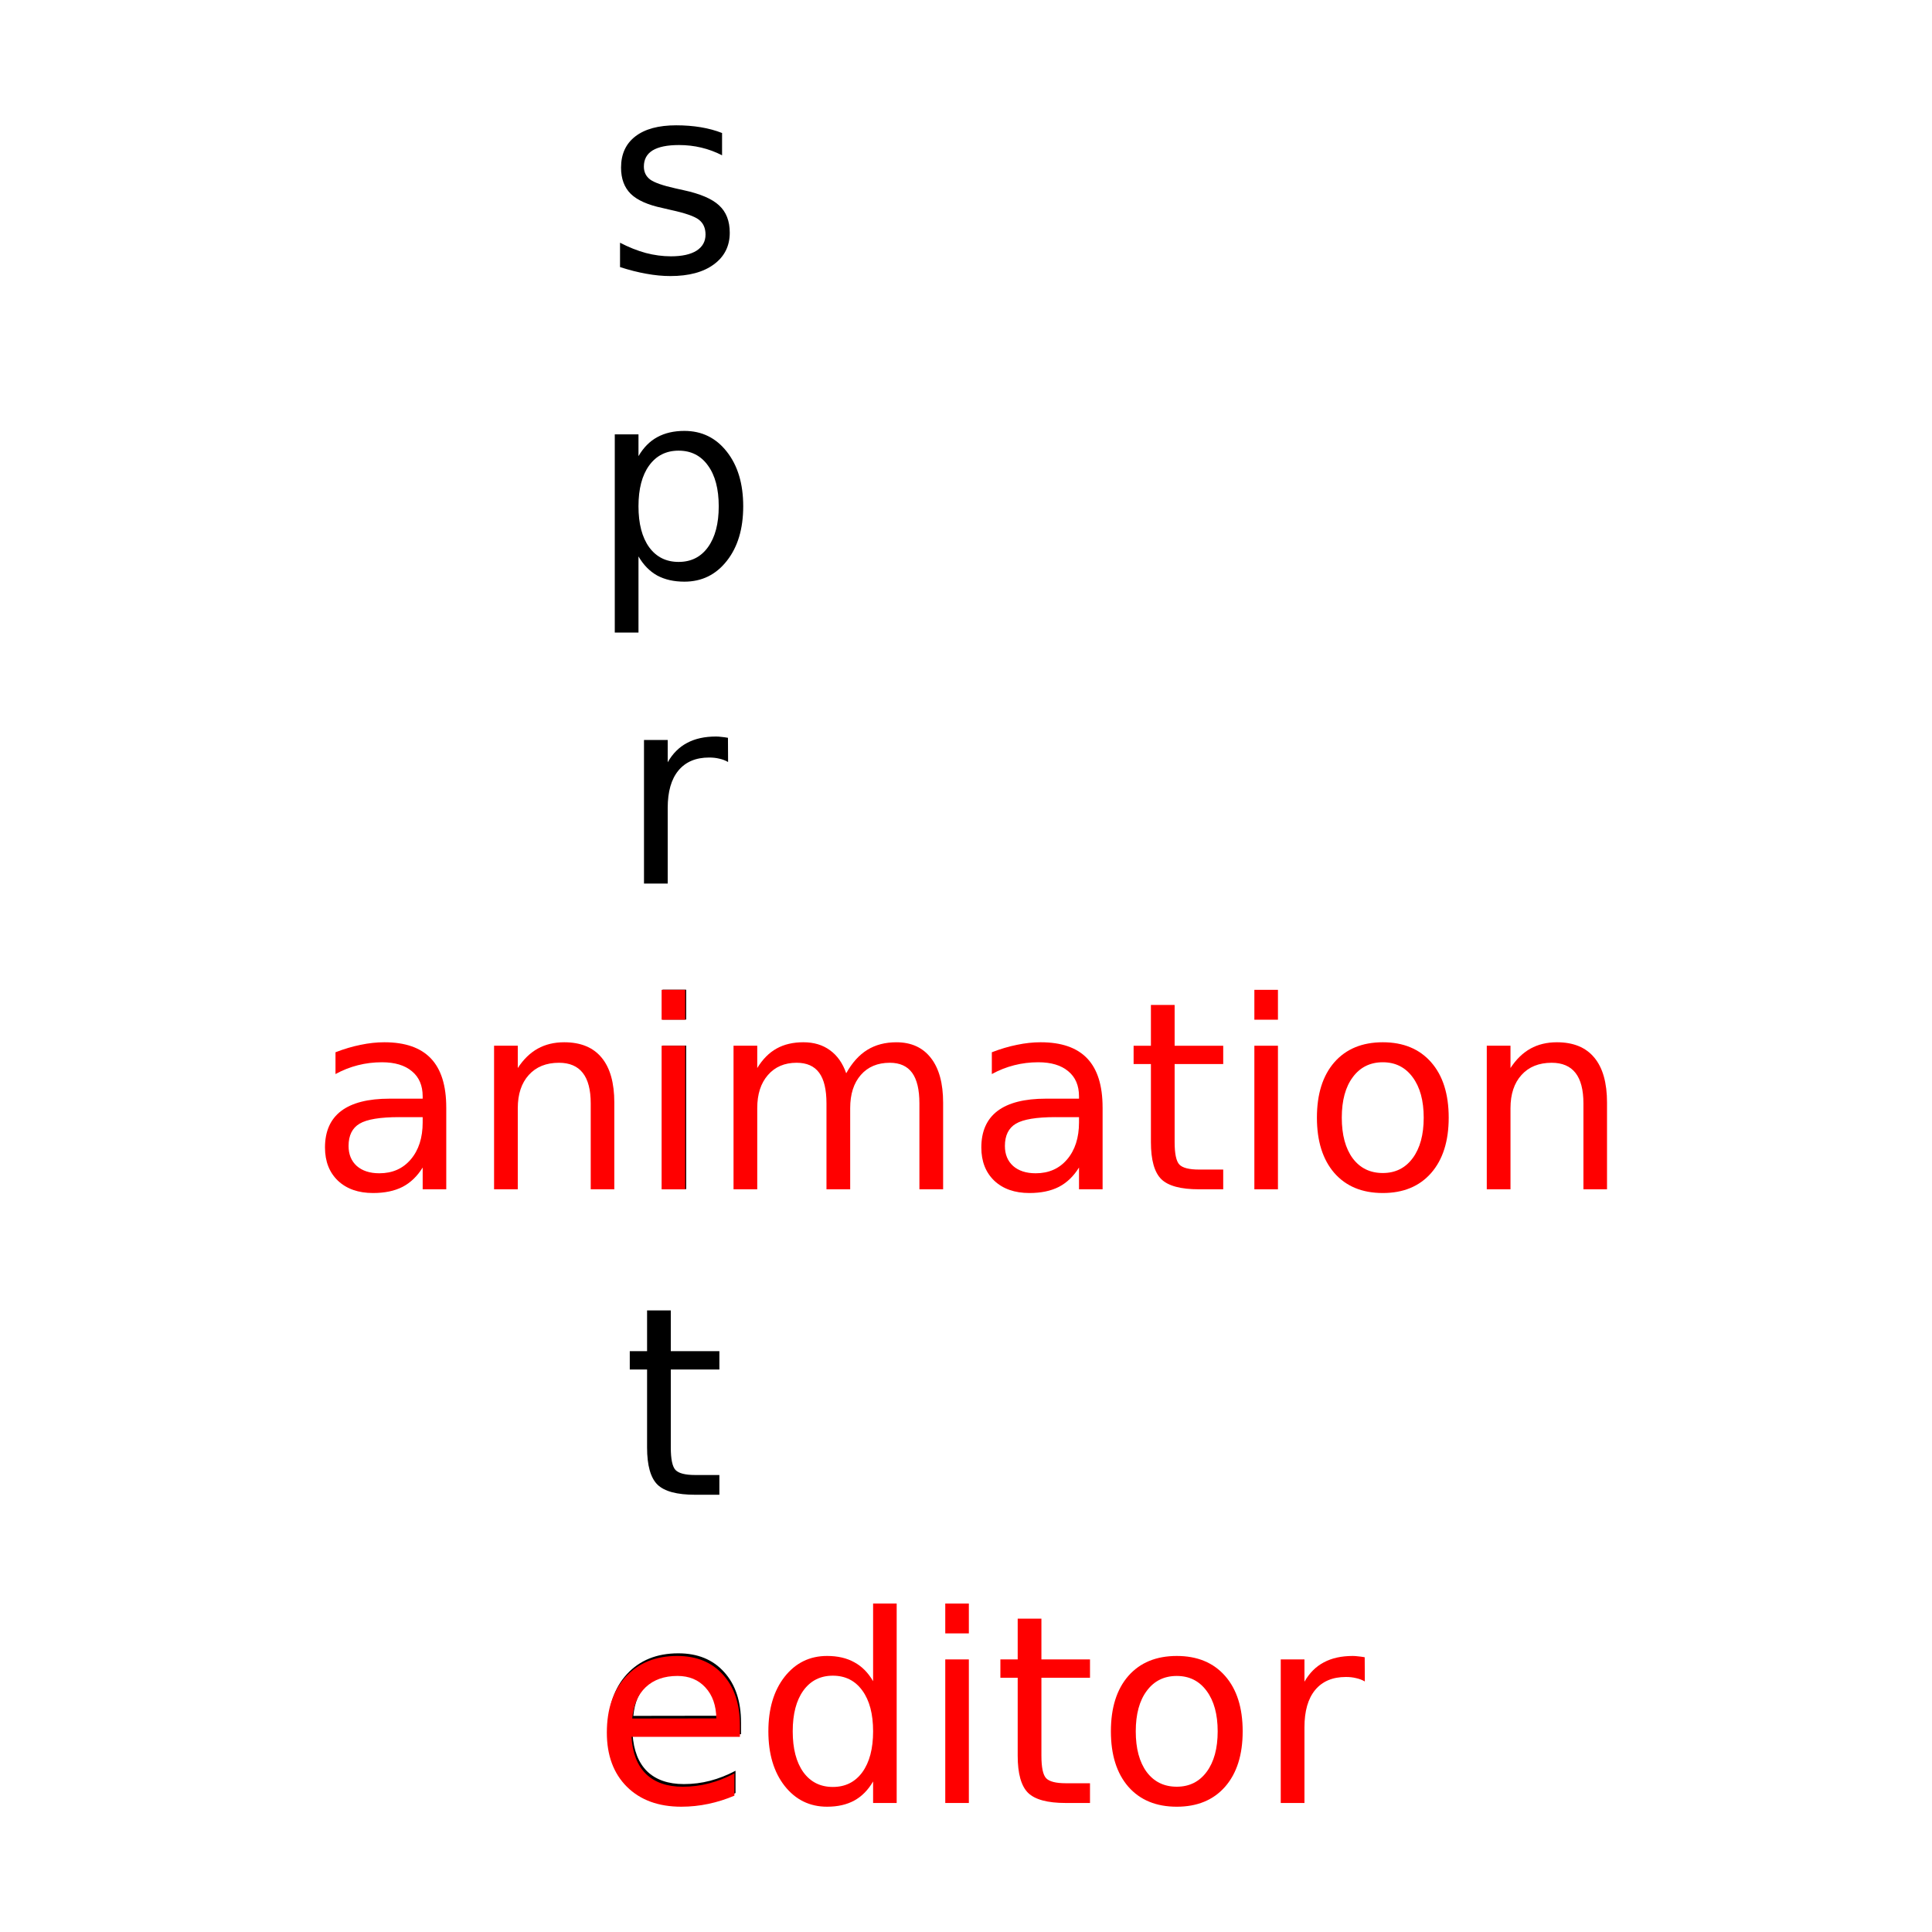
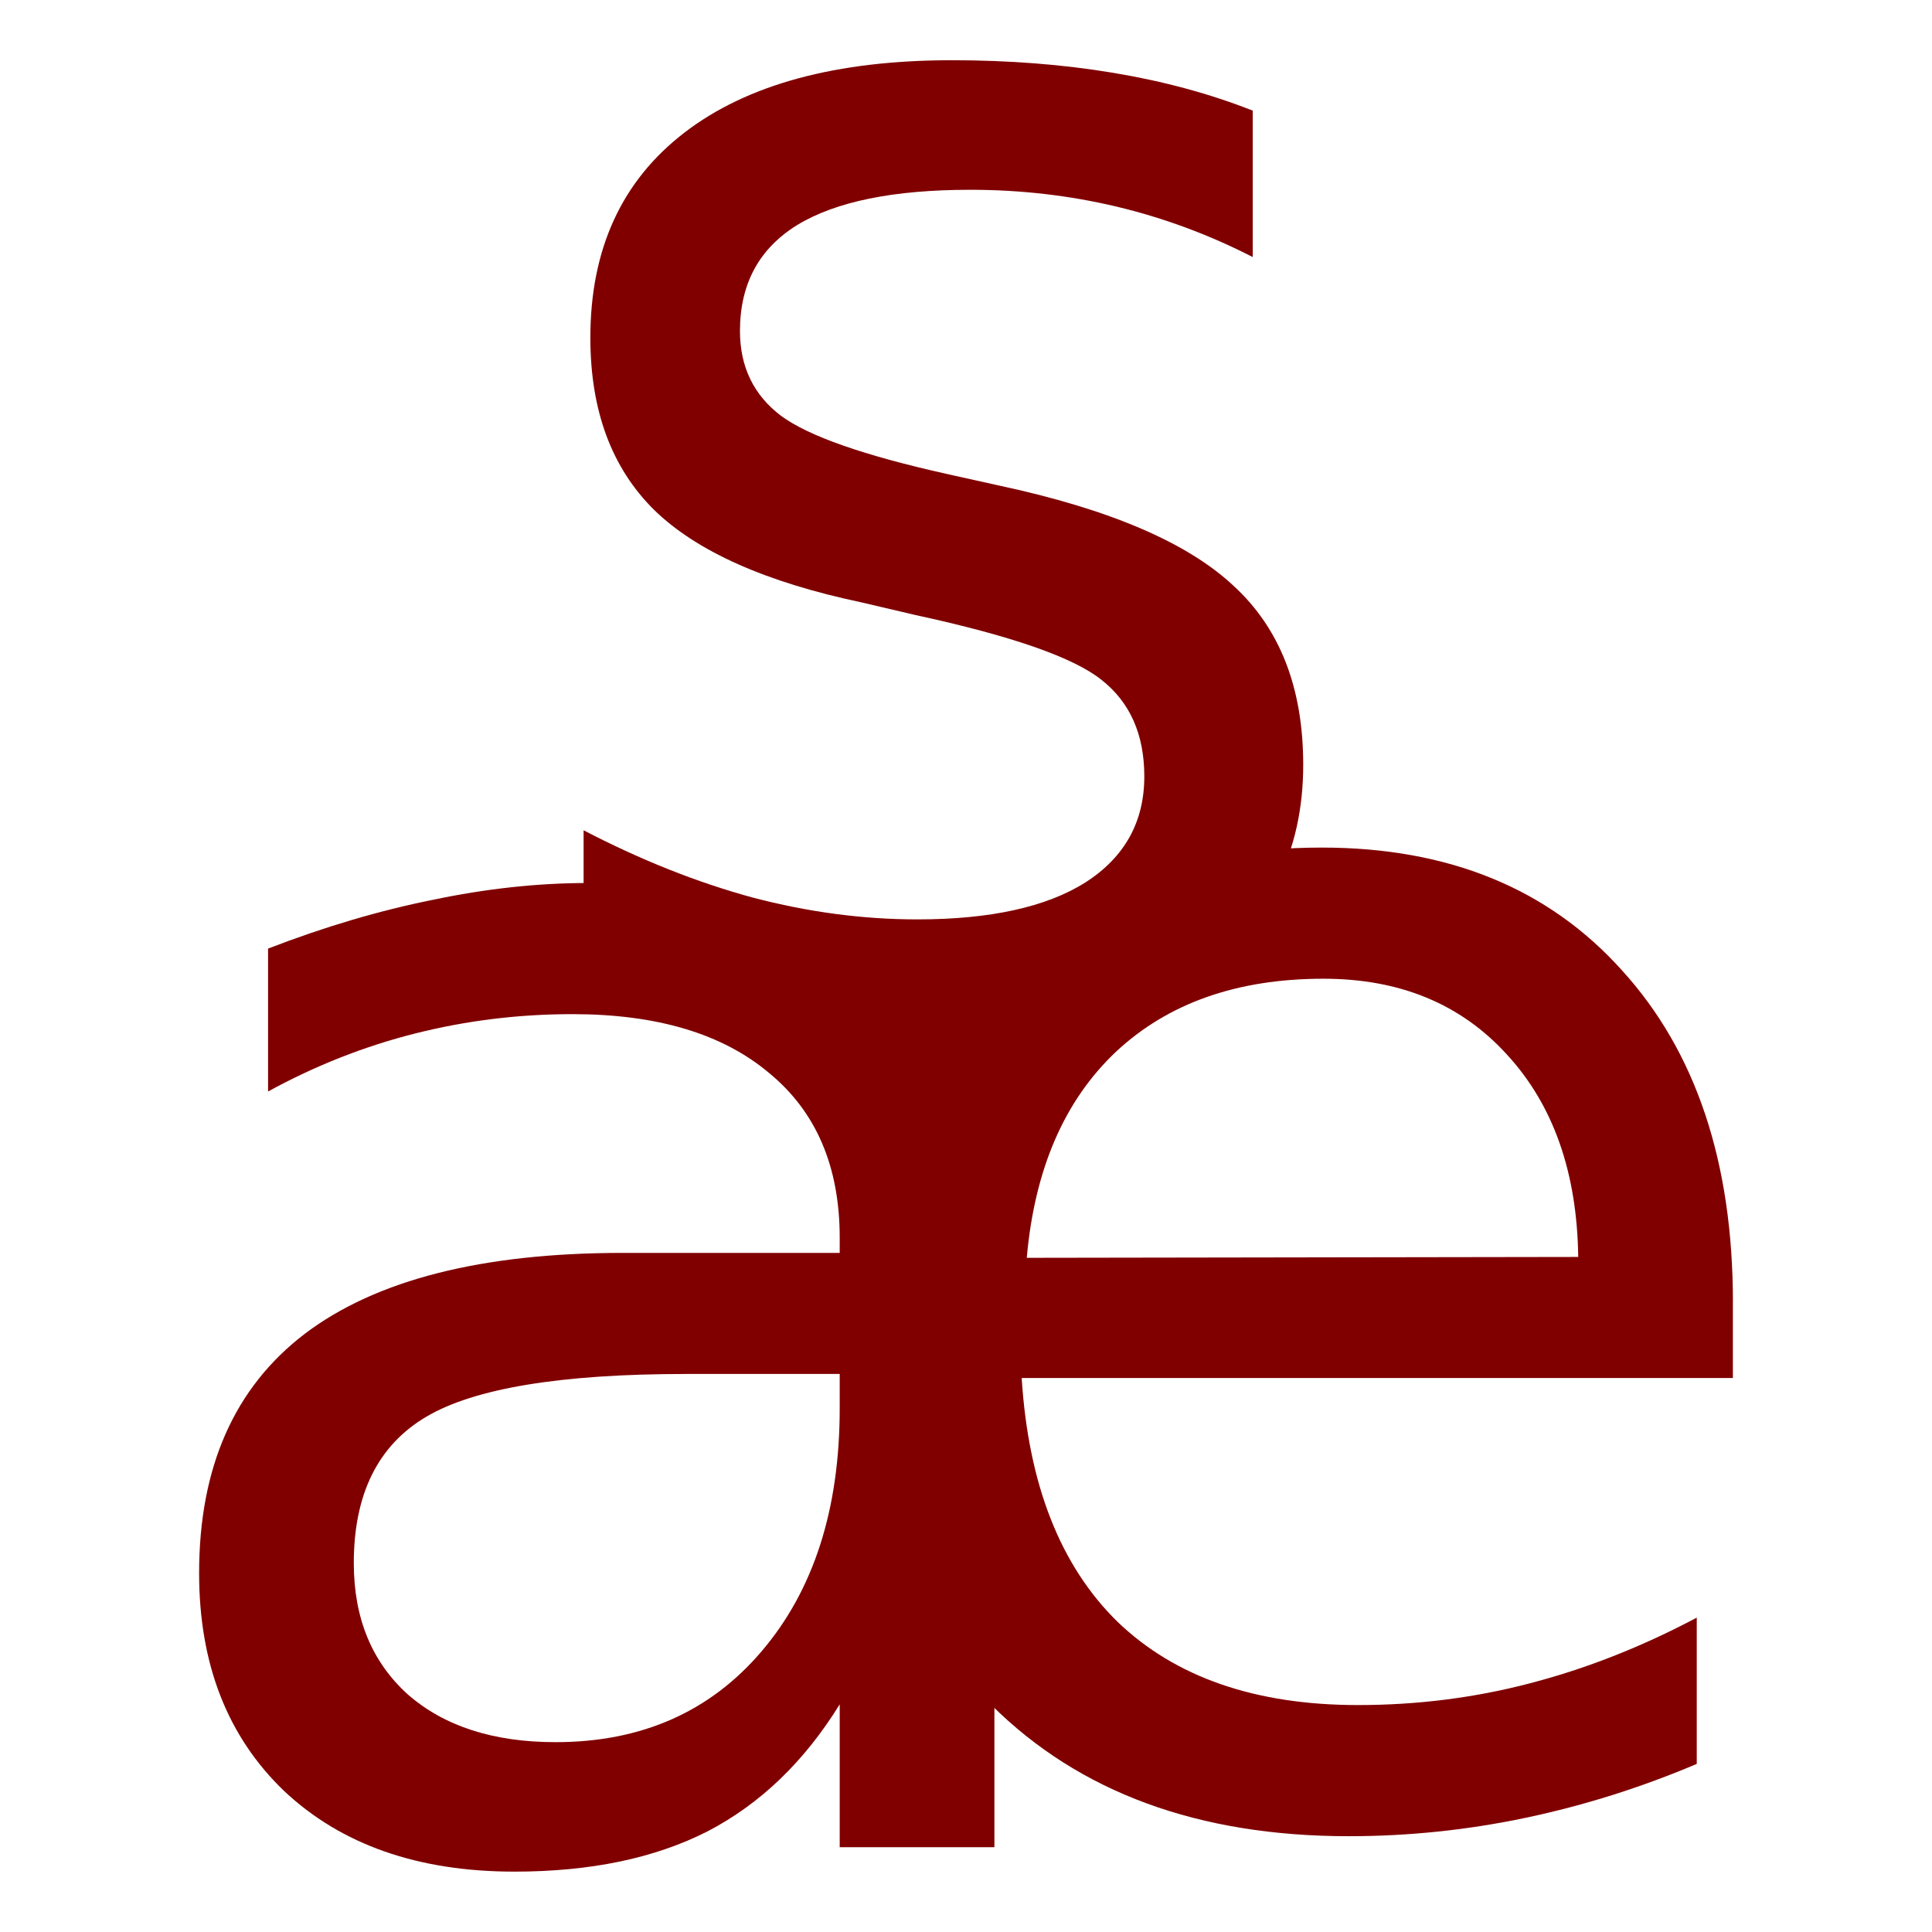
<svg xmlns="http://www.w3.org/2000/svg" xmlns:xlink="http://www.w3.org/1999/xlink" width="256" height="256" id="svg2" version="1.1">
  <defs id="defs4">
    <linearGradient y2="445.167" x2="726.91" y1="388.45" x1="726.91" gradientTransform="matrix(0.2400412,0,0,1.009187,-59.60709,50.7501)" gradientUnits="userSpaceOnUse" id="linearGradient2980" xlink:href="#linearGradient3164" />
    <linearGradient y2="445.167" x2="726.91" y1="388.45" x1="726.91" gradientTransform="matrix(1.280933,0,0,1.009187,-753.1166,-9.2499)" gradientUnits="userSpaceOnUse" id="linearGradient2978" xlink:href="#linearGradient3164" />
    <radialGradient r="7.133" fy="469.365" fx="506.247" cy="471.405" cx="508.298" gradientTransform="matrix(1,0,0,3.925434,22.46094,-1381.766)" gradientUnits="userSpaceOnUse" id="radialGradient2976" xlink:href="#linearGradient4850" />
    <linearGradient y2="502.349" x2="480.075" y1="443.007" x1="480.075" gradientTransform="translate(22.46094,0.5)" gradientUnits="userSpaceOnUse" id="linearGradient2974" xlink:href="#linearGradient4800" />
    <radialGradient r="7.133" fy="469.365" fx="506.247" cy="471.405" cx="508.298" gradientTransform="matrix(1,0,0,3.925434,0,-1382.266)" gradientUnits="userSpaceOnUse" id="radialGradient2972" xlink:href="#linearGradient4850" />
    <linearGradient y2="502.349" x2="480.075" y1="443.007" x1="480.075" gradientUnits="userSpaceOnUse" id="linearGradient2970" xlink:href="#linearGradient4800" />
    <radialGradient r="7.133" fy="469.365" fx="506.247" cy="471.405" cx="508.298" gradientTransform="matrix(1,0,0,3.925434,0,-1382.266)" gradientUnits="userSpaceOnUse" id="radialGradient2968" xlink:href="#linearGradient4850" />
    <linearGradient y2="502.349" x2="480.075" y1="443.007" x1="480.075" gradientUnits="userSpaceOnUse" id="linearGradient2966" xlink:href="#linearGradient4800" />
    <radialGradient r="7.133" fy="469.365" fx="506.247" cy="471.405" cx="508.298" gradientTransform="matrix(1,0,0,3.925434,0,-1382.266)" gradientUnits="userSpaceOnUse" id="radialGradient2964" xlink:href="#linearGradient4850" />
    <linearGradient y2="502.349" x2="480.075" y1="443.007" x1="480.075" gradientUnits="userSpaceOnUse" id="linearGradient2962" xlink:href="#linearGradient4800" />
    <radialGradient r="7.133" fy="469.365" fx="506.247" cy="471.405" cx="508.298" gradientTransform="matrix(1,0,0,3.925434,0,-1382.266)" gradientUnits="userSpaceOnUse" id="radialGradient2960" xlink:href="#linearGradient4850" />
    <linearGradient y2="502.349" x2="480.075" y1="443.007" x1="480.075" gradientUnits="userSpaceOnUse" id="linearGradient2958" xlink:href="#linearGradient4800" />
    <radialGradient r="7.133" fy="469.365" fx="506.247" cy="471.405" cx="508.298" gradientTransform="matrix(1,0,0,3.925434,0,-1382.266)" gradientUnits="userSpaceOnUse" id="radialGradient2956" xlink:href="#linearGradient4850" />
    <linearGradient y2="502.349" x2="480.075" y1="443.007" x1="480.075" gradientUnits="userSpaceOnUse" id="linearGradient2954" xlink:href="#linearGradient4800" />
    <radialGradient r="7.133" fy="469.365" fx="506.247" cy="471.405" cx="508.298" gradientTransform="matrix(1,0,0,3.925434,0,-1382.266)" gradientUnits="userSpaceOnUse" id="radialGradient2952" xlink:href="#linearGradient4850" />
    <linearGradient y2="502.349" x2="480.075" y1="443.007" x1="480.075" gradientUnits="userSpaceOnUse" id="linearGradient2950" xlink:href="#linearGradient4800" />
    <radialGradient r="7.133" fy="469.365" fx="506.247" cy="471.405" cx="508.298" gradientTransform="matrix(1,0,0,3.925434,0,-1382.266)" gradientUnits="userSpaceOnUse" id="radialGradient2948" xlink:href="#linearGradient4850" />
    <linearGradient y2="502.349" x2="480.075" y1="443.007" x1="480.075" gradientUnits="userSpaceOnUse" id="linearGradient2946" xlink:href="#linearGradient4800" />
    <linearGradient y2="445.167" x2="726.91" y1="388.45" x1="726.91" gradientTransform="matrix(0.3012701,0,0,1.009187,209.775,50.7501)" gradientUnits="userSpaceOnUse" id="linearGradient2944" xlink:href="#linearGradient3164" />
    <linearGradient y2="445.167" x2="726.91" y1="388.45" x1="726.91" gradientTransform="matrix(0.1680072,0,0,1.009187,508.683,50.7501)" gradientUnits="userSpaceOnUse" id="linearGradient2942" xlink:href="#linearGradient3164" />
    <linearGradient y2="445.167" x2="726.91" y1="388.45" x1="726.91" gradientTransform="matrix(0.2400412,0,0,1.009187,-59.60709,50.7501)" gradientUnits="userSpaceOnUse" id="linearGradient25734" xlink:href="#linearGradient3164" />
    <linearGradient y2="445.167" x2="726.91" y1="388.45" x1="726.91" gradientTransform="matrix(1.280933,0,0,1.009187,-753.1166,-9.2499)" gradientUnits="userSpaceOnUse" id="linearGradient25732" xlink:href="#linearGradient3164" />
    <radialGradient r="7.133" fy="469.365" fx="506.247" cy="471.405" cx="508.298" gradientTransform="matrix(1,0,0,3.925434,22.46094,-1381.766)" gradientUnits="userSpaceOnUse" id="radialGradient25730" xlink:href="#linearGradient4850" />
    <linearGradient y2="502.349" x2="480.075" y1="443.007" x1="480.075" gradientTransform="translate(22.46094,0.5)" gradientUnits="userSpaceOnUse" id="linearGradient25728" xlink:href="#linearGradient4800" />
    <radialGradient r="7.133" fy="469.365" fx="506.247" cy="471.405" cx="508.298" gradientTransform="matrix(1,0,0,3.925434,0,-1382.266)" gradientUnits="userSpaceOnUse" id="radialGradient25726" xlink:href="#linearGradient4850" />
    <linearGradient y2="502.349" x2="480.075" y1="443.007" x1="480.075" gradientUnits="userSpaceOnUse" id="linearGradient25724" xlink:href="#linearGradient4800" />
    <radialGradient r="7.133" fy="469.365" fx="506.247" cy="471.405" cx="508.298" gradientTransform="matrix(1,0,0,3.925434,0,-1382.266)" gradientUnits="userSpaceOnUse" id="radialGradient25722" xlink:href="#linearGradient4850" />
    <linearGradient y2="502.349" x2="480.075" y1="443.007" x1="480.075" gradientUnits="userSpaceOnUse" id="linearGradient25720" xlink:href="#linearGradient4800" />
    <radialGradient r="7.133" fy="469.365" fx="506.247" cy="471.405" cx="508.298" gradientTransform="matrix(1,0,0,3.925434,0,-1382.266)" gradientUnits="userSpaceOnUse" id="radialGradient25718" xlink:href="#linearGradient4850" />
    <linearGradient y2="502.349" x2="480.075" y1="443.007" x1="480.075" gradientUnits="userSpaceOnUse" id="linearGradient25716" xlink:href="#linearGradient4800" />
    <radialGradient r="7.133" fy="469.365" fx="506.247" cy="471.405" cx="508.298" gradientTransform="matrix(1,0,0,3.925434,0,-1382.266)" gradientUnits="userSpaceOnUse" id="radialGradient25714" xlink:href="#linearGradient4850" />
    <linearGradient y2="502.349" x2="480.075" y1="443.007" x1="480.075" gradientUnits="userSpaceOnUse" id="linearGradient25712" xlink:href="#linearGradient4800" />
    <radialGradient r="7.133" fy="469.365" fx="506.247" cy="471.405" cx="508.298" gradientTransform="matrix(1,0,0,3.925434,0,-1382.266)" gradientUnits="userSpaceOnUse" id="radialGradient25710" xlink:href="#linearGradient4850" />
    <linearGradient y2="502.349" x2="480.075" y1="443.007" x1="480.075" gradientUnits="userSpaceOnUse" id="linearGradient25708" xlink:href="#linearGradient4800" />
    <radialGradient r="7.133" fy="469.365" fx="506.247" cy="471.405" cx="508.298" gradientTransform="matrix(1,0,0,3.925434,0,-1382.266)" gradientUnits="userSpaceOnUse" id="radialGradient25706" xlink:href="#linearGradient4850" />
    <linearGradient y2="502.349" x2="480.075" y1="443.007" x1="480.075" gradientUnits="userSpaceOnUse" id="linearGradient25704" xlink:href="#linearGradient4800" />
    <radialGradient r="7.133" fy="469.365" fx="506.247" cy="471.405" cx="508.298" gradientTransform="matrix(1,0,0,3.925434,0,-1382.266)" gradientUnits="userSpaceOnUse" id="radialGradient25702" xlink:href="#linearGradient4850" />
    <linearGradient y2="502.349" x2="480.075" y1="443.007" x1="480.075" gradientUnits="userSpaceOnUse" id="linearGradient25700" xlink:href="#linearGradient4800" />
    <linearGradient y2="445.167" x2="726.91" y1="388.45" x1="726.91" gradientTransform="matrix(0.3012701,0,0,1.009187,209.775,50.7501)" gradientUnits="userSpaceOnUse" id="linearGradient25698" xlink:href="#linearGradient3164" />
    <linearGradient y2="445.167" x2="726.91" y1="388.45" x1="726.91" gradientTransform="matrix(0.1680072,0,0,1.009187,508.683,50.7501)" gradientUnits="userSpaceOnUse" id="linearGradient25696" xlink:href="#linearGradient3164" />
    <linearGradient y2="445.167" x2="726.91" y1="388.45" x1="726.91" gradientTransform="matrix(0.2400412,0,0,1.009187,-78.38961,-49.2499)" gradientUnits="userSpaceOnUse" id="linearGradient24956" xlink:href="#linearGradient3164" />
    <clipPath id="clipPath24952" clipPathUnits="userSpaceOnUse">
      <path id="path24954" d="M 75.2,372.5 L 145.769,400 C 152.63,400 158.206,387.68 158.206,372.5 C 158.206,357.32 152.63,345 145.769,345 L 75.2,372.5 z" style="opacity:1;fill:url(#linearGradient24956);fill-opacity:1;fill-rule:nonzero;stroke:none;stroke-width:6;stroke-linecap:butt;stroke-linejoin:miter;stroke-miterlimit:4;stroke-dasharray:36, 12;stroke-dashoffset:0;stroke-opacity:1" />
    </clipPath>
    <linearGradient id="linearGradient3164">
      <stop style="stop-color:#383838;stop-opacity:1" offset="0" id="stop3166" />
      <stop id="stop3172" offset="0.058" style="stop-color:#3b3b3b;stop-opacity:1" />
      <stop style="stop-color:#626463;stop-opacity:1" offset="0.08" id="stop3174" />
      <stop id="stop3176" offset="0.124" style="stop-color:#bfbfbf;stop-opacity:1" />
      <stop style="stop-color:#808080;stop-opacity:1" offset="0.189" id="stop3178" />
      <stop id="stop3180" offset="0.258" style="stop-color:#e0e0e0;stop-opacity:1" />
      <stop style="stop-color:#ececec;stop-opacity:1" offset="0.374" id="stop3182" />
      <stop id="stop3184" offset="0.526" style="stop-color:#828282;stop-opacity:1" />
      <stop style="stop-color:#818181;stop-opacity:1" offset="0.573" id="stop3186" />
      <stop id="stop3188" offset="0.674" style="stop-color:#acacac;stop-opacity:1" />
      <stop style="stop-color:#bcbcbc;stop-opacity:1" offset="0.738" id="stop3190" />
      <stop id="stop3192" offset="0.865" style="stop-color:#505050;stop-opacity:1" />
      <stop style="stop-color:#333333;stop-opacity:1" offset="0.908" id="stop3194" />
      <stop id="stop3196" offset="0.963" style="stop-color:#7a7a7c;stop-opacity:1" />
      <stop style="stop-color:#c9c6c1;stop-opacity:1" offset="1" id="stop3168" />
    </linearGradient>
    <linearGradient id="linearGradient4800">
      <stop id="stop4802" offset="0" style="stop-color:#383838;stop-opacity:1" />
      <stop style="stop-color:#3b3b3b;stop-opacity:1" offset="0.058" id="stop4804" />
      <stop id="stop4806" offset="0.08" style="stop-color:#626463;stop-opacity:1" />
      <stop style="stop-color:#bfbfbf;stop-opacity:1" offset="0.124" id="stop4808" />
      <stop id="stop4810" offset="0.189" style="stop-color:#808080;stop-opacity:1" />
      <stop style="stop-color:#e0e0e0;stop-opacity:1" offset="0.258" id="stop4812" />
      <stop id="stop4814" offset="0.374" style="stop-color:#ececec;stop-opacity:1" />
      <stop style="stop-color:#828282;stop-opacity:1" offset="0.526" id="stop4816" />
      <stop id="stop4818" offset="0.573" style="stop-color:#818181;stop-opacity:1" />
      <stop style="stop-color:#acacac;stop-opacity:1" offset="0.674" id="stop4820" />
      <stop id="stop4822" offset="0.738" style="stop-color:#bcbcbc;stop-opacity:1" />
      <stop style="stop-color:#505050;stop-opacity:1" offset="0.865" id="stop4824" />
      <stop id="stop4826" offset="0.908" style="stop-color:#333333;stop-opacity:1" />
      <stop style="stop-color:#7a7a7c;stop-opacity:1" offset="0.963" id="stop4828" />
      <stop id="stop4830" offset="1" style="stop-color:#c9c6c1;stop-opacity:1" />
    </linearGradient>
    <linearGradient id="linearGradient4850">
      <stop style="stop-color:#ffffff;stop-opacity:1;" offset="0" id="stop4852" />
      <stop style="stop-color:#ffffff;stop-opacity:0;" offset="1" id="stop4854" />
    </linearGradient>
  </defs>
  <g id="layer1" transform="translate(0,-796.3621)">
    <g transform="translate(0,796.3621)" style="font-size:40px;font-style:normal;font-variant:normal;font-weight:500;font-stretch:normal;line-height:125%;letter-spacing:0px;word-spacing:0px;fill:#000000;fill-opacity:1;stroke:none;font-family:Sans;-inkscape-font-specification:Charter" id="text3080" />
-     <g id="g3104" transform="translate(2.051949,4.811345)">
-       <g style="font-size:34.787px;font-style:normal;font-variant:normal;font-weight:normal;font-stretch:normal;line-height:125%;letter-spacing:0px;word-spacing:0px;writing-mode:tb-rl;fill:#000000;fill-opacity:1;stroke:none;font-family:Cantarell;-inkscape-font-specification:Sans" id="text3092">
-         <path d="m 93.626,809.172 0,2.956 c -0.883,-0.453 -1.801,-0.793 -2.752,-1.019 -0.951,-0.226 -1.936,-0.34 -2.956,-0.34 -1.551,2e-5 -2.718,0.238 -3.499,0.713 -0.77,0.476 -1.155,1.189 -1.155,2.14 -5e-6,0.725 0.277,1.297 0.832,1.716 0.555,0.408 1.67,0.798 3.346,1.172 l 1.07,0.238 c 2.219,0.476 3.794,1.149 4.722,2.021 0.94,0.861 1.41,2.067 1.41,3.618 -1.7e-5,1.767 -0.702,3.165 -2.106,4.196 -1.393,1.03 -3.312,1.546 -5.758,1.546 -1.019,0 -2.084,-0.102 -3.193,-0.306 -1.098,-0.193 -2.259,-0.487 -3.482,-0.883 l 0,-3.227 c 1.155,0.6 2.293,1.053 3.414,1.359 1.121,0.294 2.231,0.442 3.329,0.442 1.472,0 2.604,-0.249 3.397,-0.747 0.793,-0.51 1.189,-1.223 1.189,-2.14 -1.3e-5,-0.849 -0.289,-1.5 -0.866,-1.953 -0.566,-0.453 -1.818,-0.889 -3.754,-1.308 l -1.087,-0.255 c -1.936,-0.408 -3.335,-1.03 -4.196,-1.868 -0.861,-0.849 -1.291,-2.01 -1.291,-3.482 -2e-6,-1.789 0.634,-3.171 1.902,-4.145 1.268,-0.974 3.069,-1.461 5.402,-1.461 1.155,2e-5 2.242,0.085 3.261,0.255 1.019,0.17 1.959,0.425 2.82,0.764" style="font-family:Sans;-inkscape-font-specification:Sans" id="path3114" />
-         <path d="m 82.551,865.276 0,10.09 -3.142,0 0,-26.26 3.142,0 0,2.888 c 0.657,-1.132 1.483,-1.97 2.48,-2.514 1.008,-0.555 2.208,-0.832 3.601,-0.832 2.31,2e-5 4.184,0.917 5.622,2.752 1.449,1.835 2.174,4.247 2.174,7.236 -2e-5,2.99 -0.725,5.402 -2.174,7.236 -1.438,1.834 -3.312,2.752 -5.622,2.752 -1.393,0 -2.593,-0.272 -3.601,-0.815 -0.997,-0.555 -1.823,-1.399 -2.48,-2.531 m 10.633,-6.641 c -1.7e-5,-2.299 -0.476,-4.099 -1.427,-5.402 -0.94,-1.314 -2.236,-1.97 -3.89,-1.97 -1.653,10e-6 -2.956,0.657 -3.907,1.97 -0.94,1.302 -1.41,3.103 -1.41,5.402 -6e-6,2.299 0.47,4.105 1.41,5.418 0.951,1.302 2.253,1.953 3.907,1.953 1.653,0 2.95,-0.651 3.89,-1.953 0.951,-1.314 1.427,-3.12 1.427,-5.418" style="font-family:Sans;-inkscape-font-specification:Sans" id="path3116" />
-         <path d="m 94.424,892.522 c -0.351,-0.204 -0.736,-0.351 -1.155,-0.442 -0.408,-0.102 -0.861,-0.153 -1.359,-0.153 -1.767,10e-6 -3.125,0.578 -4.077,1.733 -0.94,1.144 -1.41,2.791 -1.41,4.943 l 0,10.022 -3.142,0 0,-19.024 3.142,0 0,2.956 c 0.657,-1.155 1.512,-2.01 2.565,-2.565 1.053,-0.566 2.333,-0.849 3.839,-0.849 0.215,2e-5 0.453,0.017 0.713,0.051 0.26,0.023 0.549,0.062 0.866,0.119 l 0.017,3.21" style="font-family:Sans;-inkscape-font-specification:Sans" id="path3118" />
-         <path d="m 85.745,930.095 3.125,0 0,19.024 -3.125,0 0,-19.024 m 0,-7.406 3.125,0 0,3.958 -3.125,0 0,-3.958" style="font-family:Sans;-inkscape-font-specification:Sans" id="path3120" />
-         <path d="m 86.832,965.187 0,5.402 6.438,0 0,2.429 -6.438,0 0,10.327 c -6e-6,1.551 0.209,2.548 0.628,2.99 0.43,0.442 1.297,0.662 2.599,0.662 l 3.21,0 0,2.616 -3.21,0 c -2.412,0 -4.077,-0.447 -4.994,-1.342 -0.917,-0.906 -1.376,-2.548 -1.376,-4.926 l 0,-10.327 -2.293,0 0,-2.429 2.293,0 0,-5.402 3.142,0" style="font-family:Sans;-inkscape-font-specification:Sans" id="path3122" />
-         <path d="m 96.14,1019.814 0,1.529 -14.37,0 c 0.136,2.151 0.781,3.793 1.936,4.926 1.166,1.121 2.786,1.682 4.858,1.682 1.2,0 2.361,-0.147 3.482,-0.442 1.132,-0.294 2.253,-0.736 3.363,-1.325 l 0,2.955 c -1.121,0.476 -2.27,0.838 -3.448,1.087 -1.178,0.249 -2.372,0.374 -3.584,0.374 -3.035,0 -5.441,-0.883 -7.219,-2.65 -1.767,-1.766 -2.65,-4.156 -2.65,-7.168 -2e-6,-3.114 0.838,-5.583 2.514,-7.406 1.687,-1.835 3.958,-2.752 6.811,-2.752 2.559,0 4.581,0.827 6.064,2.48 1.495,1.642 2.242,3.878 2.242,6.709 m -3.125,-0.917 c -0.023,-1.71 -0.504,-3.074 -1.444,-4.094 -0.929,-1.019 -2.163,-1.529 -3.703,-1.529 -1.744,0 -3.142,0.493 -4.196,1.478 -1.042,0.985 -1.642,2.372 -1.801,4.162 l 11.143,-0.017" style="font-family:Sans;-inkscape-font-specification:Sans" id="path3124" />
+     <g id="g3107" transform="matrix(5.703298,0,0,5.703298,-463.1935,-3989.551)" style="fill:#800000">
+       <g transform="translate(-0.5562184,0.00758253)" id="text3086" style="font-size:40px;font-style:normal;font-variant:normal;font-weight:normal;font-stretch:normal;line-height:125%;letter-spacing:0px;word-spacing:0px;writing-mode:lr-tb;fill:#800000;fill-opacity:1;stroke:none;font-family:Cantarell;-inkscape-font-specification:Sans">
+         <path id="path3105" style="fill:#800000;font-family:Sans;-inkscape-font-specification:Sans" d="m 110.876,841.715 0,3.398 c -1.016,-0.521 -2.07,-0.911 -3.164,-1.172 -1.094,-0.26 -2.227,-0.391 -3.398,-0.391 -1.784,2e-5 -3.125,0.273 -4.023,0.82 -0.885,0.547 -1.328,1.367 -1.328,2.461 -6e-6,0.833 0.319,1.491 0.957,1.973 0.638,0.469 1.921,0.918 3.848,1.348 l 1.23,0.273 c 2.552,0.547 4.362,1.322 5.43,2.324 1.081,0.99 1.621,2.376 1.621,4.16 -1e-5,2.031 -0.807,3.639 -2.422,4.824 -1.602,1.185 -3.809,1.777 -6.621,1.777 -1.172,0 -2.396,-0.117 -3.672,-0.352 -1.263,-0.221 -2.598,-0.56 -4.004,-1.016 l 0,-3.711 c 1.328,0.69 2.637,1.211 3.926,1.562 1.289,0.339 2.565,0.508 3.828,0.508 1.693,0 2.995,-0.286 3.906,-0.859 0.911,-0.586 1.367,-1.406 1.367,-2.461 -2e-5,-0.977 -0.332,-1.725 -0.996,-2.246 -0.651,-0.521 -2.09,-1.022 -4.316,-1.504 l -1.25,-0.293 c -2.227,-0.469 -3.835,-1.185 -4.824,-2.148 -0.99,-0.977 -1.484,-2.311 -1.484,-4.004 -3e-6,-2.057 0.729,-3.646 2.188,-4.766 1.458,-1.12 3.529,-1.68 6.211,-1.68 1.328,2e-5 2.578,0.098 3.75,0.293 1.172,0.195 2.253,0.488 3.242,0.879" />
      </g>
-       <g style="font-size:34.787px;font-style:normal;font-variant:normal;font-weight:normal;font-stretch:normal;line-height:125%;letter-spacing:0px;word-spacing:0px;writing-mode:lr-tb;fill:#ff0000;fill-opacity:1;stroke:none;font-family:Cantarell;-inkscape-font-specification:Sans" id="text3096">
-         <path d="m 50.845,939.576 c -2.525,1e-5 -4.275,0.289 -5.249,0.866 -0.974,0.578 -1.461,1.563 -1.461,2.956 -6e-6,1.11 0.362,1.993 1.087,2.65 0.736,0.645 1.733,0.968 2.99,0.968 1.733,0 3.12,-0.611 4.162,-1.834 1.053,-1.234 1.58,-2.871 1.58,-4.909 l 0,-0.696 -3.108,0 m 6.234,-1.291 0,10.854 -3.125,0 0,-2.888 c -0.713,1.155 -1.602,2.01 -2.667,2.565 -1.064,0.544 -2.367,0.815 -3.907,0.815 -1.948,0 -3.499,-0.544 -4.654,-1.631 -1.144,-1.098 -1.716,-2.565 -1.716,-4.399 -3e-6,-2.14 0.713,-3.754 2.14,-4.841 1.438,-1.087 3.578,-1.631 6.421,-1.631 l 4.382,0 0,-0.306 c -1.5e-5,-1.438 -0.476,-2.548 -1.427,-3.329 -0.94,-0.793 -2.265,-1.189 -3.975,-1.189 -1.087,2e-5 -2.146,0.13 -3.176,0.391 -1.03,0.26 -2.021,0.651 -2.973,1.172 l 0,-2.888 c 1.144,-0.442 2.253,-0.77 3.329,-0.985 1.076,-0.226 2.123,-0.34 3.142,-0.34 2.752,2e-5 4.807,0.713 6.166,2.14 1.359,1.427 2.038,3.59 2.038,6.489" style="fill:#ff0000;font-family:Sans;-inkscape-font-specification:Sans" id="path3127" />
-         <path d="m 79.347,937.657 0,11.482 -3.125,0 0,-11.381 c -1.6e-5,-1.8 -0.351,-3.148 -1.053,-4.043 -0.702,-0.895 -1.755,-1.342 -3.159,-1.342 -1.687,10e-6 -3.018,0.538 -3.992,1.614 -0.974,1.076 -1.461,2.542 -1.461,4.399 l 0,10.752 -3.142,0 0,-19.024 3.142,0 0,2.956 c 0.747,-1.144 1.625,-1.999 2.633,-2.565 1.019,-0.566 2.191,-0.849 3.516,-0.849 2.186,2e-5 3.839,0.679 4.96,2.038 1.121,1.348 1.682,3.335 1.682,5.962" style="fill:#ff0000;font-family:Sans;-inkscape-font-specification:Sans" id="path3129" />
-         <path d="m 85.615,930.115 3.125,0 0,19.024 -3.125,0 0,-19.024 m 0,-7.406 3.125,0 0,3.958 -3.125,0 0,-3.958" style="fill:#ff0000;font-family:Sans;-inkscape-font-specification:Sans" id="path3131" />
-         <path d="m 110.075,933.767 c 0.781,-1.404 1.716,-2.44 2.803,-3.108 1.087,-0.668 2.367,-1.002 3.839,-1.002 1.982,2e-5 3.51,0.696 4.586,2.089 1.076,1.382 1.614,3.352 1.614,5.911 l 0,11.482 -3.142,0 0,-11.381 c -3e-5,-1.823 -0.323,-3.176 -0.968,-4.06 -0.645,-0.883 -1.631,-1.325 -2.956,-1.325 -1.619,10e-6 -2.899,0.538 -3.839,1.614 -0.94,1.076 -1.41,2.542 -1.41,4.399 l 0,10.752 -3.142,0 0,-11.381 c -2e-5,-1.834 -0.323,-3.188 -0.968,-4.06 -0.645,-0.883 -1.642,-1.325 -2.99,-1.325 -1.597,10e-6 -2.865,0.544 -3.805,1.631 -0.94,1.076 -1.41,2.537 -1.41,4.382 l 0,10.752 -3.142,0 0,-19.024 3.142,0 0,2.956 c 0.713,-1.166 1.568,-2.027 2.565,-2.582 0.997,-0.555 2.18,-0.832 3.55,-0.832 1.382,2e-5 2.554,0.351 3.516,1.053 0.974,0.702 1.693,1.721 2.157,3.057" style="fill:#ff0000;font-family:Sans;-inkscape-font-specification:Sans" id="path3133" />
-         <path d="m 137.813,939.576 c -2.525,1e-5 -4.275,0.289 -5.249,0.866 -0.974,0.578 -1.461,1.563 -1.461,2.956 0,1.11 0.362,1.993 1.087,2.65 0.736,0.645 1.733,0.968 2.99,0.968 1.733,0 3.12,-0.611 4.162,-1.834 1.053,-1.234 1.58,-2.871 1.58,-4.909 l 0,-0.696 -3.108,0 m 6.234,-1.291 0,10.854 -3.125,0 0,-2.888 c -0.713,1.155 -1.602,2.01 -2.667,2.565 -1.064,0.544 -2.367,0.815 -3.907,0.815 -1.948,0 -3.499,-0.544 -4.654,-1.631 -1.144,-1.098 -1.716,-2.565 -1.716,-4.399 0,-2.14 0.713,-3.754 2.14,-4.841 1.438,-1.087 3.578,-1.631 6.421,-1.631 l 4.382,0 0,-0.306 c -1e-5,-1.438 -0.476,-2.548 -1.427,-3.329 -0.94,-0.793 -2.265,-1.189 -3.975,-1.189 -1.087,2e-5 -2.146,0.13 -3.176,0.391 -1.03,0.26 -2.021,0.651 -2.973,1.172 l 0,-2.888 c 1.144,-0.442 2.253,-0.77 3.329,-0.985 1.076,-0.226 2.123,-0.34 3.142,-0.34 2.752,2e-5 4.807,0.713 6.166,2.14 1.359,1.427 2.038,3.59 2.038,6.489" style="fill:#ff0000;font-family:Sans;-inkscape-font-specification:Sans" id="path3135" />
-         <path d="m 153.593,924.713 0,5.402 6.438,0 0,2.429 -6.438,0 0,10.327 c -10e-6,1.551 0.209,2.548 0.628,2.99 0.43,0.442 1.297,0.662 2.599,0.662 l 3.21,0 0,2.616 -3.21,0 c -2.412,0 -4.077,-0.447 -4.994,-1.342 -0.917,-0.906 -1.376,-2.548 -1.376,-4.926 l 0,-10.327 -2.293,0 0,-2.429 2.293,0 0,-5.402 3.142,0" style="fill:#ff0000;font-family:Sans;-inkscape-font-specification:Sans" id="path3137" />
-         <path d="m 164.158,930.115 3.125,0 0,19.024 -3.125,0 0,-19.024 m 0,-7.406 3.125,0 0,3.958 -3.125,0 0,-3.958" style="fill:#ff0000;font-family:Sans;-inkscape-font-specification:Sans" id="path3139" />
-         <path d="m 181.178,932.306 c -1.676,2e-5 -3.001,0.657 -3.975,1.97 -0.974,1.302 -1.461,3.091 -1.461,5.368 0,2.276 0.481,4.071 1.444,5.385 0.974,1.302 2.304,1.953 3.992,1.953 1.665,0 2.984,-0.657 3.958,-1.97 0.974,-1.314 1.461,-3.103 1.461,-5.368 -2e-5,-2.253 -0.487,-4.037 -1.461,-5.351 -0.974,-1.325 -2.293,-1.987 -3.958,-1.987 m 0,-2.65 c 2.718,2e-5 4.852,0.883 6.404,2.65 1.551,1.767 2.327,4.213 2.327,7.338 -2e-5,3.114 -0.776,5.56 -2.327,7.338 -1.551,1.767 -3.686,2.65 -6.404,2.65 -2.729,0 -4.869,-0.883 -6.421,-2.65 -1.54,-1.778 -2.31,-4.224 -2.31,-7.338 0,-3.125 0.77,-5.571 2.31,-7.338 1.551,-1.767 3.692,-2.65 6.421,-2.65" style="fill:#ff0000;font-family:Sans;-inkscape-font-specification:Sans" id="path3141" />
-         <path d="m 210.886,937.657 0,11.482 -3.125,0 0,-11.381 c -1e-5,-1.8 -0.351,-3.148 -1.053,-4.043 -0.702,-0.895 -1.755,-1.342 -3.159,-1.342 -1.687,10e-6 -3.018,0.538 -3.992,1.614 -0.974,1.076 -1.461,2.542 -1.461,4.399 l 0,10.752 -3.142,0 0,-19.024 3.142,0 0,2.956 c 0.747,-1.144 1.625,-1.999 2.633,-2.565 1.019,-0.566 2.191,-0.849 3.516,-0.849 2.186,2e-5 3.839,0.679 4.96,2.038 1.121,1.348 1.682,3.335 1.682,5.962" style="fill:#ff0000;font-family:Sans;-inkscape-font-specification:Sans" id="path3143" />
+       <g id="text3090" style="font-size:40px;font-style:normal;font-variant:normal;font-weight:normal;font-stretch:normal;line-height:125%;letter-spacing:0px;word-spacing:0px;writing-mode:lr-tb;fill:#800000;fill-opacity:1;stroke:none;font-family:Cantarell;-inkscape-font-specification:Sans">
+         <path id="path3102" style="fill:#800000;font-family:Sans;-inkscape-font-specification:Sans" d="m 97.15,871.07 c -2.904,10e-6 -4.915,0.332 -6.035,0.996 -1.12,0.664 -1.68,1.797 -1.68,3.398 -6e-6,1.276 0.417,2.292 1.25,3.047 0.846,0.742 1.992,1.113 3.438,1.113 1.992,0 3.587,-0.703 4.785,-2.109 1.211,-1.419 1.816,-3.301 1.816,-5.645 l 0,-0.801 -3.574,0 m 7.168,-1.484 0,12.48 -3.594,0 0,-3.32 c -0.82,1.328 -1.842,2.311 -3.066,2.949 -1.224,0.625 -2.721,0.938 -4.492,0.938 -2.24,0 -4.023,-0.625 -5.352,-1.875 -1.315,-1.263 -1.973,-2.949 -1.973,-5.059 -2e-6,-2.461 0.82,-4.316 2.461,-5.566 1.654,-1.25 4.115,-1.875 7.383,-1.875 l 5.039,0 0,-0.352 c -1e-5,-1.654 -0.547,-2.93 -1.641,-3.828 -1.081,-0.911 -2.604,-1.367 -4.57,-1.367 -1.25,1e-5 -2.467,0.15 -3.652,0.449 -1.185,0.299 -2.324,0.749 -3.418,1.348 l 0,-3.32 c 1.315,-0.508 2.591,-0.885 3.828,-1.133 1.237,-0.26 2.441,-0.391 3.613,-0.391 3.164,2e-5 5.527,0.82 7.09,2.461 1.562,1.641 2.344,4.128 2.344,7.461" />
      </g>
-       <g style="font-size:34.787px;font-style:normal;font-variant:normal;font-weight:normal;font-stretch:normal;line-height:125%;letter-spacing:0px;word-spacing:0px;writing-mode:lr-tb;fill:#ff0000;fill-opacity:1;stroke:none;font-family:Cantarell;-inkscape-font-specification:Sans" id="text3100">
-         <path d="m 95.99,1020.163 0,1.529 -14.37,0 c 0.136,2.151 0.781,3.793 1.936,4.926 1.166,1.121 2.786,1.682 4.858,1.682 1.2,0 2.361,-0.147 3.482,-0.442 1.132,-0.294 2.253,-0.736 3.363,-1.325 l 0,2.955 c -1.121,0.476 -2.27,0.838 -3.448,1.087 -1.178,0.249 -2.372,0.374 -3.584,0.374 -3.035,0 -5.441,-0.883 -7.219,-2.65 -1.767,-1.766 -2.65,-4.156 -2.65,-7.168 -2e-6,-3.114 0.838,-5.583 2.514,-7.406 1.687,-1.835 3.958,-2.752 6.811,-2.752 2.559,10e-5 4.581,0.827 6.064,2.48 1.495,1.642 2.242,3.878 2.242,6.709 m -3.125,-0.917 c -0.023,-1.71 -0.504,-3.074 -1.444,-4.094 -0.929,-1.019 -2.163,-1.529 -3.703,-1.529 -1.744,0 -3.142,0.493 -4.196,1.478 -1.042,0.985 -1.642,2.372 -1.801,4.162 l 11.143,-0.017" style="fill:#ff0000;font-family:Sans;-inkscape-font-specification:Sans" id="path3146" />
-         <path d="m 113.638,1014.32 0,-10.293 3.125,0 0,26.43 -3.125,0 0,-2.854 c -0.657,1.132 -1.489,1.976 -2.497,2.531 -0.997,0.543 -2.197,0.815 -3.601,0.815 -2.299,0 -4.173,-0.917 -5.622,-2.752 -1.438,-1.835 -2.157,-4.247 -2.157,-7.236 -2e-6,-2.99 0.719,-5.402 2.157,-7.236 1.449,-1.835 3.324,-2.752 5.622,-2.752 1.404,10e-5 2.604,0.278 3.601,0.832 1.008,0.543 1.84,1.381 2.497,2.514 m -10.65,6.641 c 0,2.299 0.47,4.105 1.41,5.418 0.951,1.302 2.253,1.953 3.907,1.953 1.653,0 2.956,-0.651 3.907,-1.953 0.951,-1.314 1.427,-3.12 1.427,-5.418 -1e-5,-2.299 -0.476,-4.099 -1.427,-5.402 -0.951,-1.313 -2.253,-1.97 -3.907,-1.97 -1.653,0 -2.956,0.657 -3.907,1.97 -0.94,1.302 -1.41,3.103 -1.41,5.402" style="fill:#ff0000;font-family:Sans;-inkscape-font-specification:Sans" id="path3148" />
-         <path d="m 123.201,1011.432 3.125,0 0,19.024 -3.125,0 0,-19.024 m 0,-7.406 3.125,0 0,3.958 -3.125,0 0,-3.958" style="fill:#ff0000;font-family:Sans;-inkscape-font-specification:Sans" id="path3150" />
-         <path d="m 135.941,1006.03 0,5.402 6.438,0 0,2.429 -6.438,0 0,10.327 c -1e-5,1.551 0.209,2.548 0.628,2.99 0.43,0.442 1.297,0.662 2.599,0.662 l 3.21,0 0,2.616 -3.21,0 c -2.412,0 -4.077,-0.447 -4.994,-1.342 -0.917,-0.906 -1.376,-2.548 -1.376,-4.926 l 0,-10.327 -2.293,0 0,-2.429 2.293,0 0,-5.402 3.142,0" style="fill:#ff0000;font-family:Sans;-inkscape-font-specification:Sans" id="path3152" />
-         <path d="m 153.878,1013.623 c -1.676,0 -3.001,0.657 -3.975,1.97 -0.974,1.302 -1.461,3.091 -1.461,5.368 0,2.276 0.481,4.071 1.444,5.385 0.974,1.302 2.304,1.953 3.992,1.953 1.665,0 2.984,-0.657 3.958,-1.97 0.974,-1.314 1.461,-3.103 1.461,-5.367 -1e-5,-2.253 -0.487,-4.037 -1.461,-5.351 -0.974,-1.325 -2.293,-1.987 -3.958,-1.987 m 0,-2.65 c 2.718,10e-5 4.852,0.883 6.404,2.65 1.551,1.766 2.327,4.213 2.327,7.338 -2e-5,3.114 -0.776,5.56 -2.327,7.338 -1.551,1.766 -3.686,2.65 -6.404,2.65 -2.729,0 -4.869,-0.883 -6.421,-2.65 -1.54,-1.778 -2.31,-4.224 -2.31,-7.338 0,-3.125 0.77,-5.571 2.31,-7.338 1.551,-1.767 3.692,-2.65 6.421,-2.65" style="fill:#ff0000;font-family:Sans;-inkscape-font-specification:Sans" id="path3154" />
-         <path d="m 178.796,1014.354 c -0.351,-0.204 -0.736,-0.351 -1.155,-0.442 -0.408,-0.102 -0.861,-0.153 -1.359,-0.153 -1.767,10e-5 -3.125,0.578 -4.077,1.733 -0.94,1.144 -1.41,2.791 -1.41,4.943 l 0,10.022 -3.142,0 0,-19.024 3.142,0 0,2.955 c 0.657,-1.155 1.512,-2.01 2.565,-2.565 1.053,-0.566 2.333,-0.849 3.839,-0.849 0.215,10e-5 0.453,0.017 0.713,0.051 0.26,0.023 0.549,0.062 0.866,0.119 l 0.017,3.21" style="fill:#ff0000;font-family:Sans;-inkscape-font-specification:Sans" id="path3156" />
+       <g id="text3094" style="font-size:40px;font-style:normal;font-variant:normal;font-weight:normal;font-stretch:normal;line-height:125%;letter-spacing:0px;word-spacing:0px;writing-mode:lr-tb;fill:#800000;fill-opacity:1;stroke:none;font-family:Cantarell;-inkscape-font-specification:Sans" transform="translate(0,796.3621)">
+         <path id="path3099" style="fill:#800000;font-family:Sans;-inkscape-font-specification:Sans" d="m 121.475,73.044 0,1.758 -16.523,0 c 0.156,2.474 0.898,4.362 2.227,5.664 1.341,1.289 3.203,1.934 5.586,1.934 1.38,3e-6 2.715,-0.169 4.004,-0.508 1.302,-0.339 2.591,-0.846 3.867,-1.523 l 0,3.398 c -1.289,0.547 -2.611,0.964 -3.965,1.25 -1.354,0.286 -2.728,0.43 -4.121,0.43 -3.49,0 -6.257,-1.016 -8.301,-3.047 -2.031,-2.031 -3.047,-4.779 -3.047,-8.242 0,-3.581 0.964,-6.419 2.891,-8.516 1.94,-2.109 4.551,-3.164 7.832,-3.164 2.943,2.3e-5 5.267,0.951 6.973,2.852 1.719,1.888 2.578,4.46 2.578,7.715 m -3.594,-1.055 c -0.026,-1.966 -0.579,-3.535 -1.66,-4.707 -1.068,-1.172 -2.487,-1.758 -4.258,-1.758 -2.005,2e-5 -3.613,0.566 -4.824,1.699 -1.198,1.133 -1.888,2.728 -2.07,4.785 l 12.812,-0.02" />
      </g>
    </g>
  </g>
</svg>
